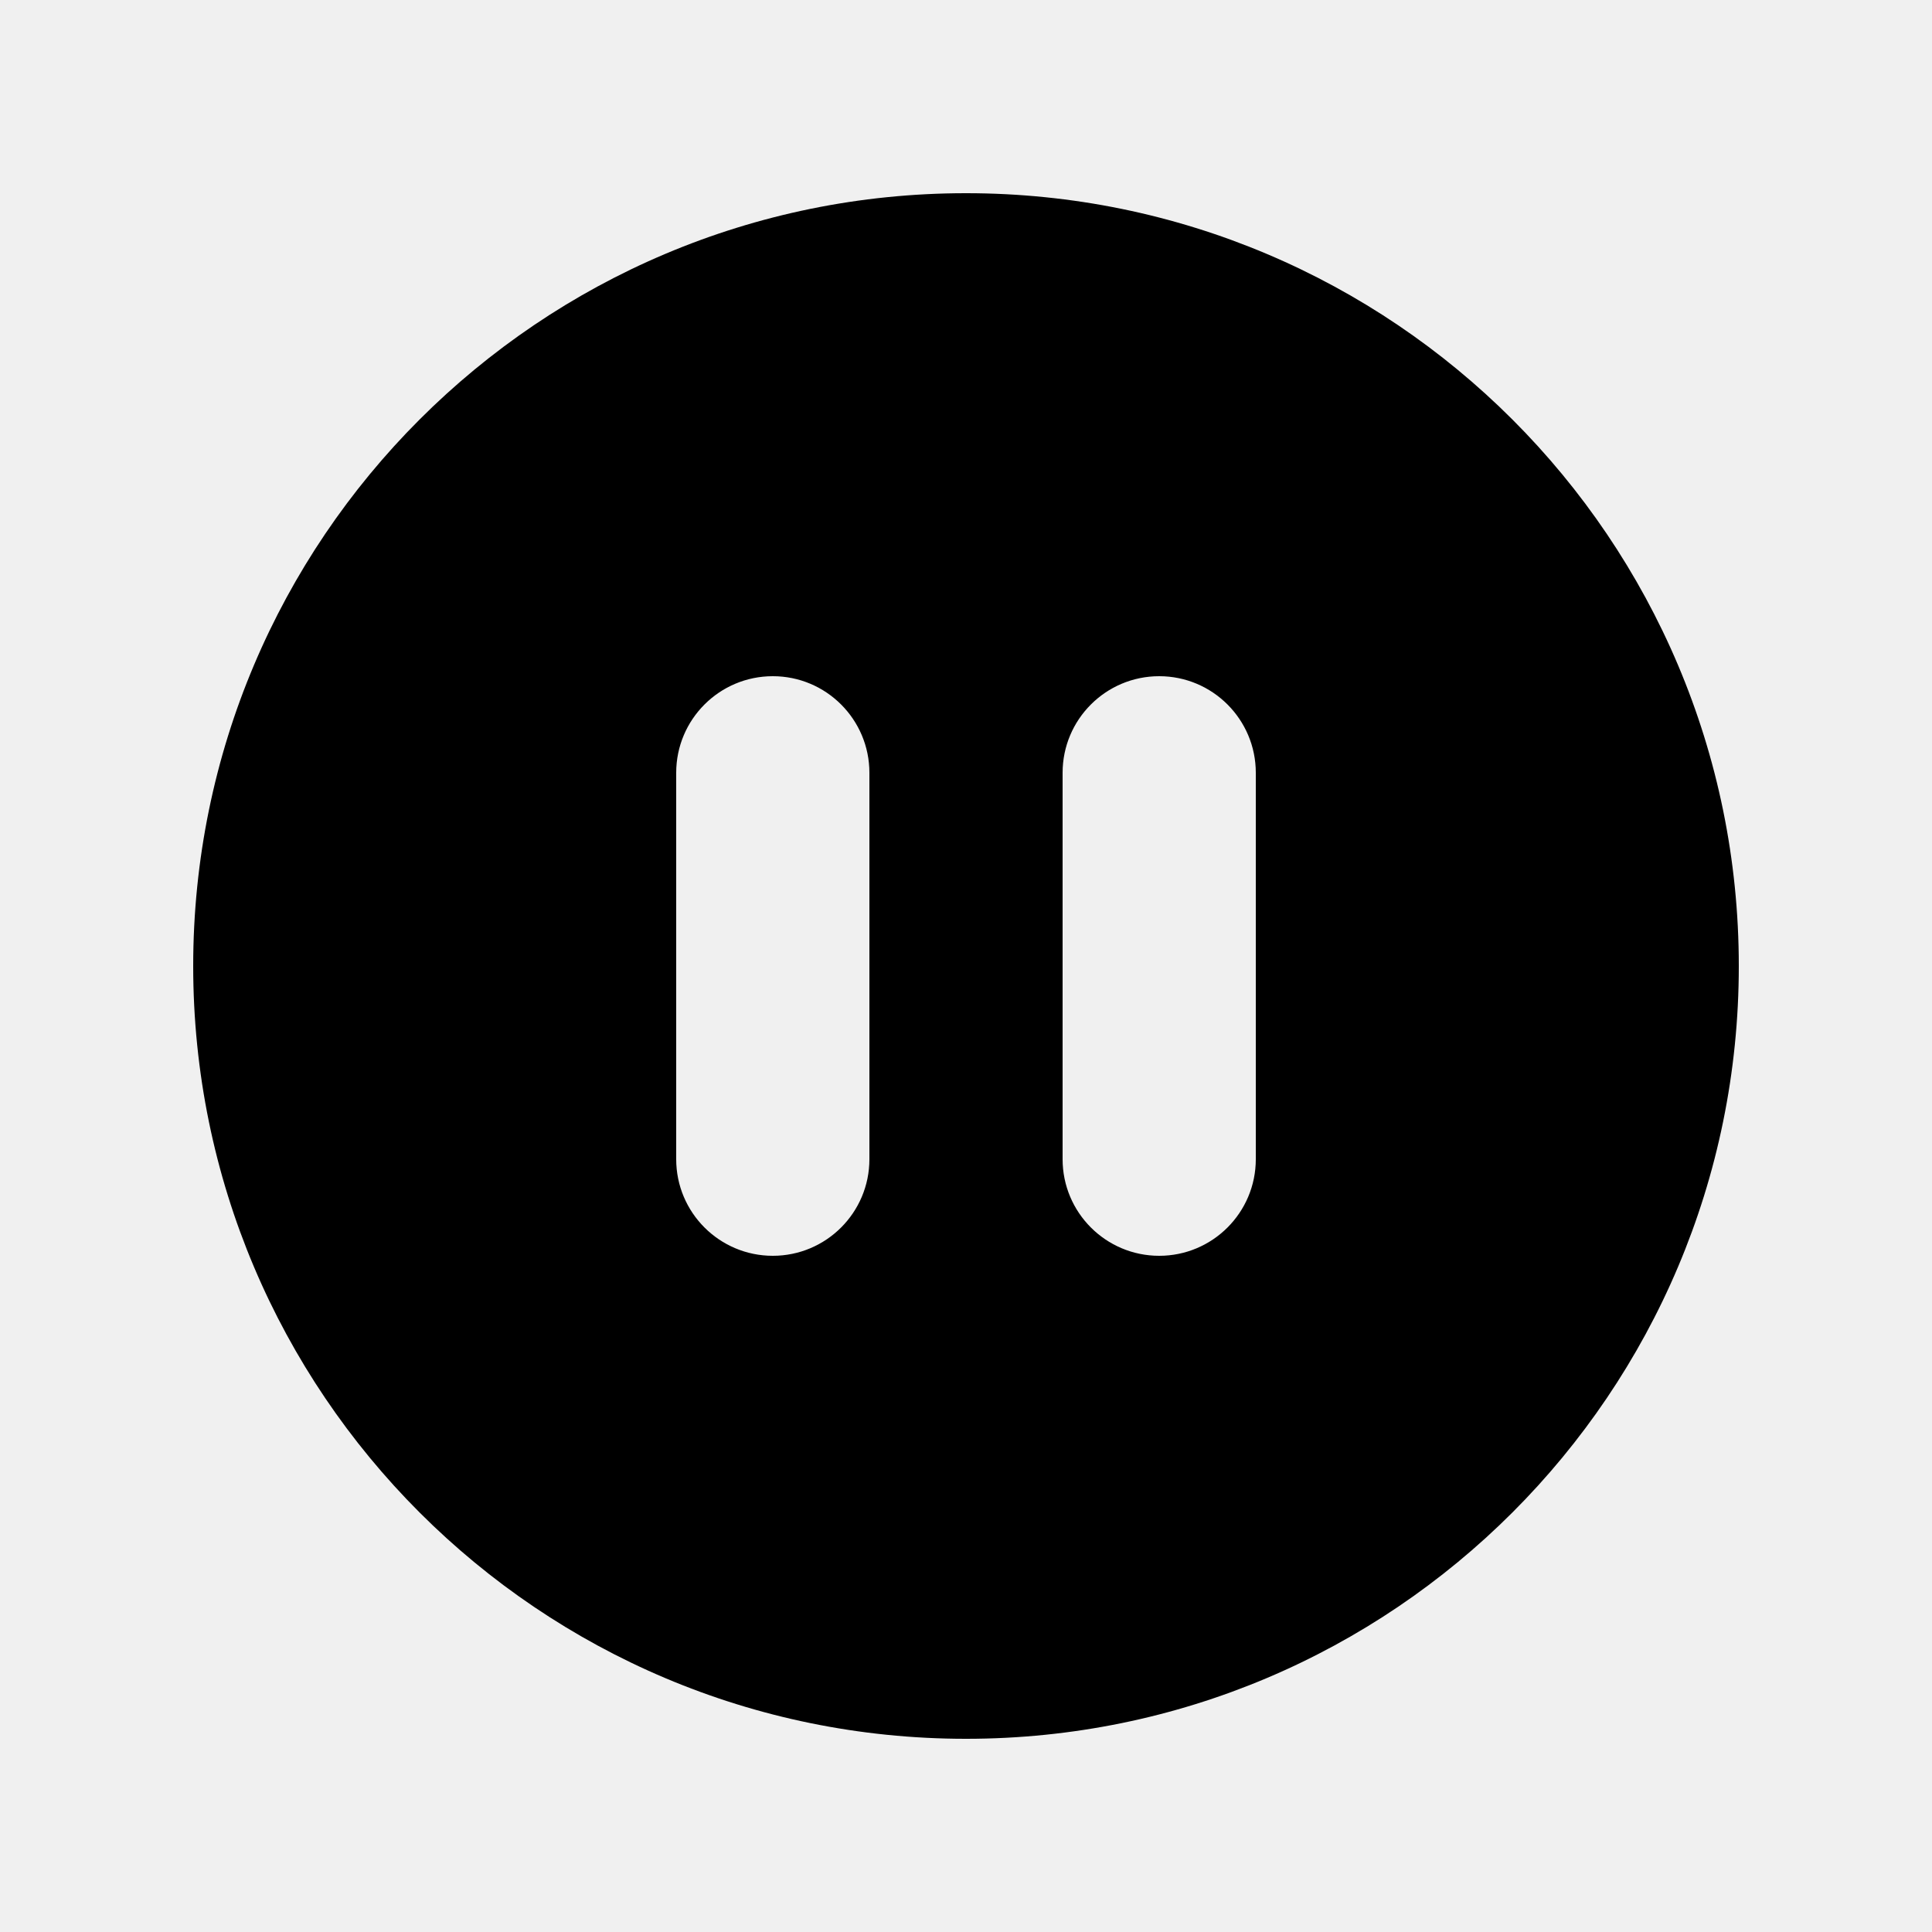
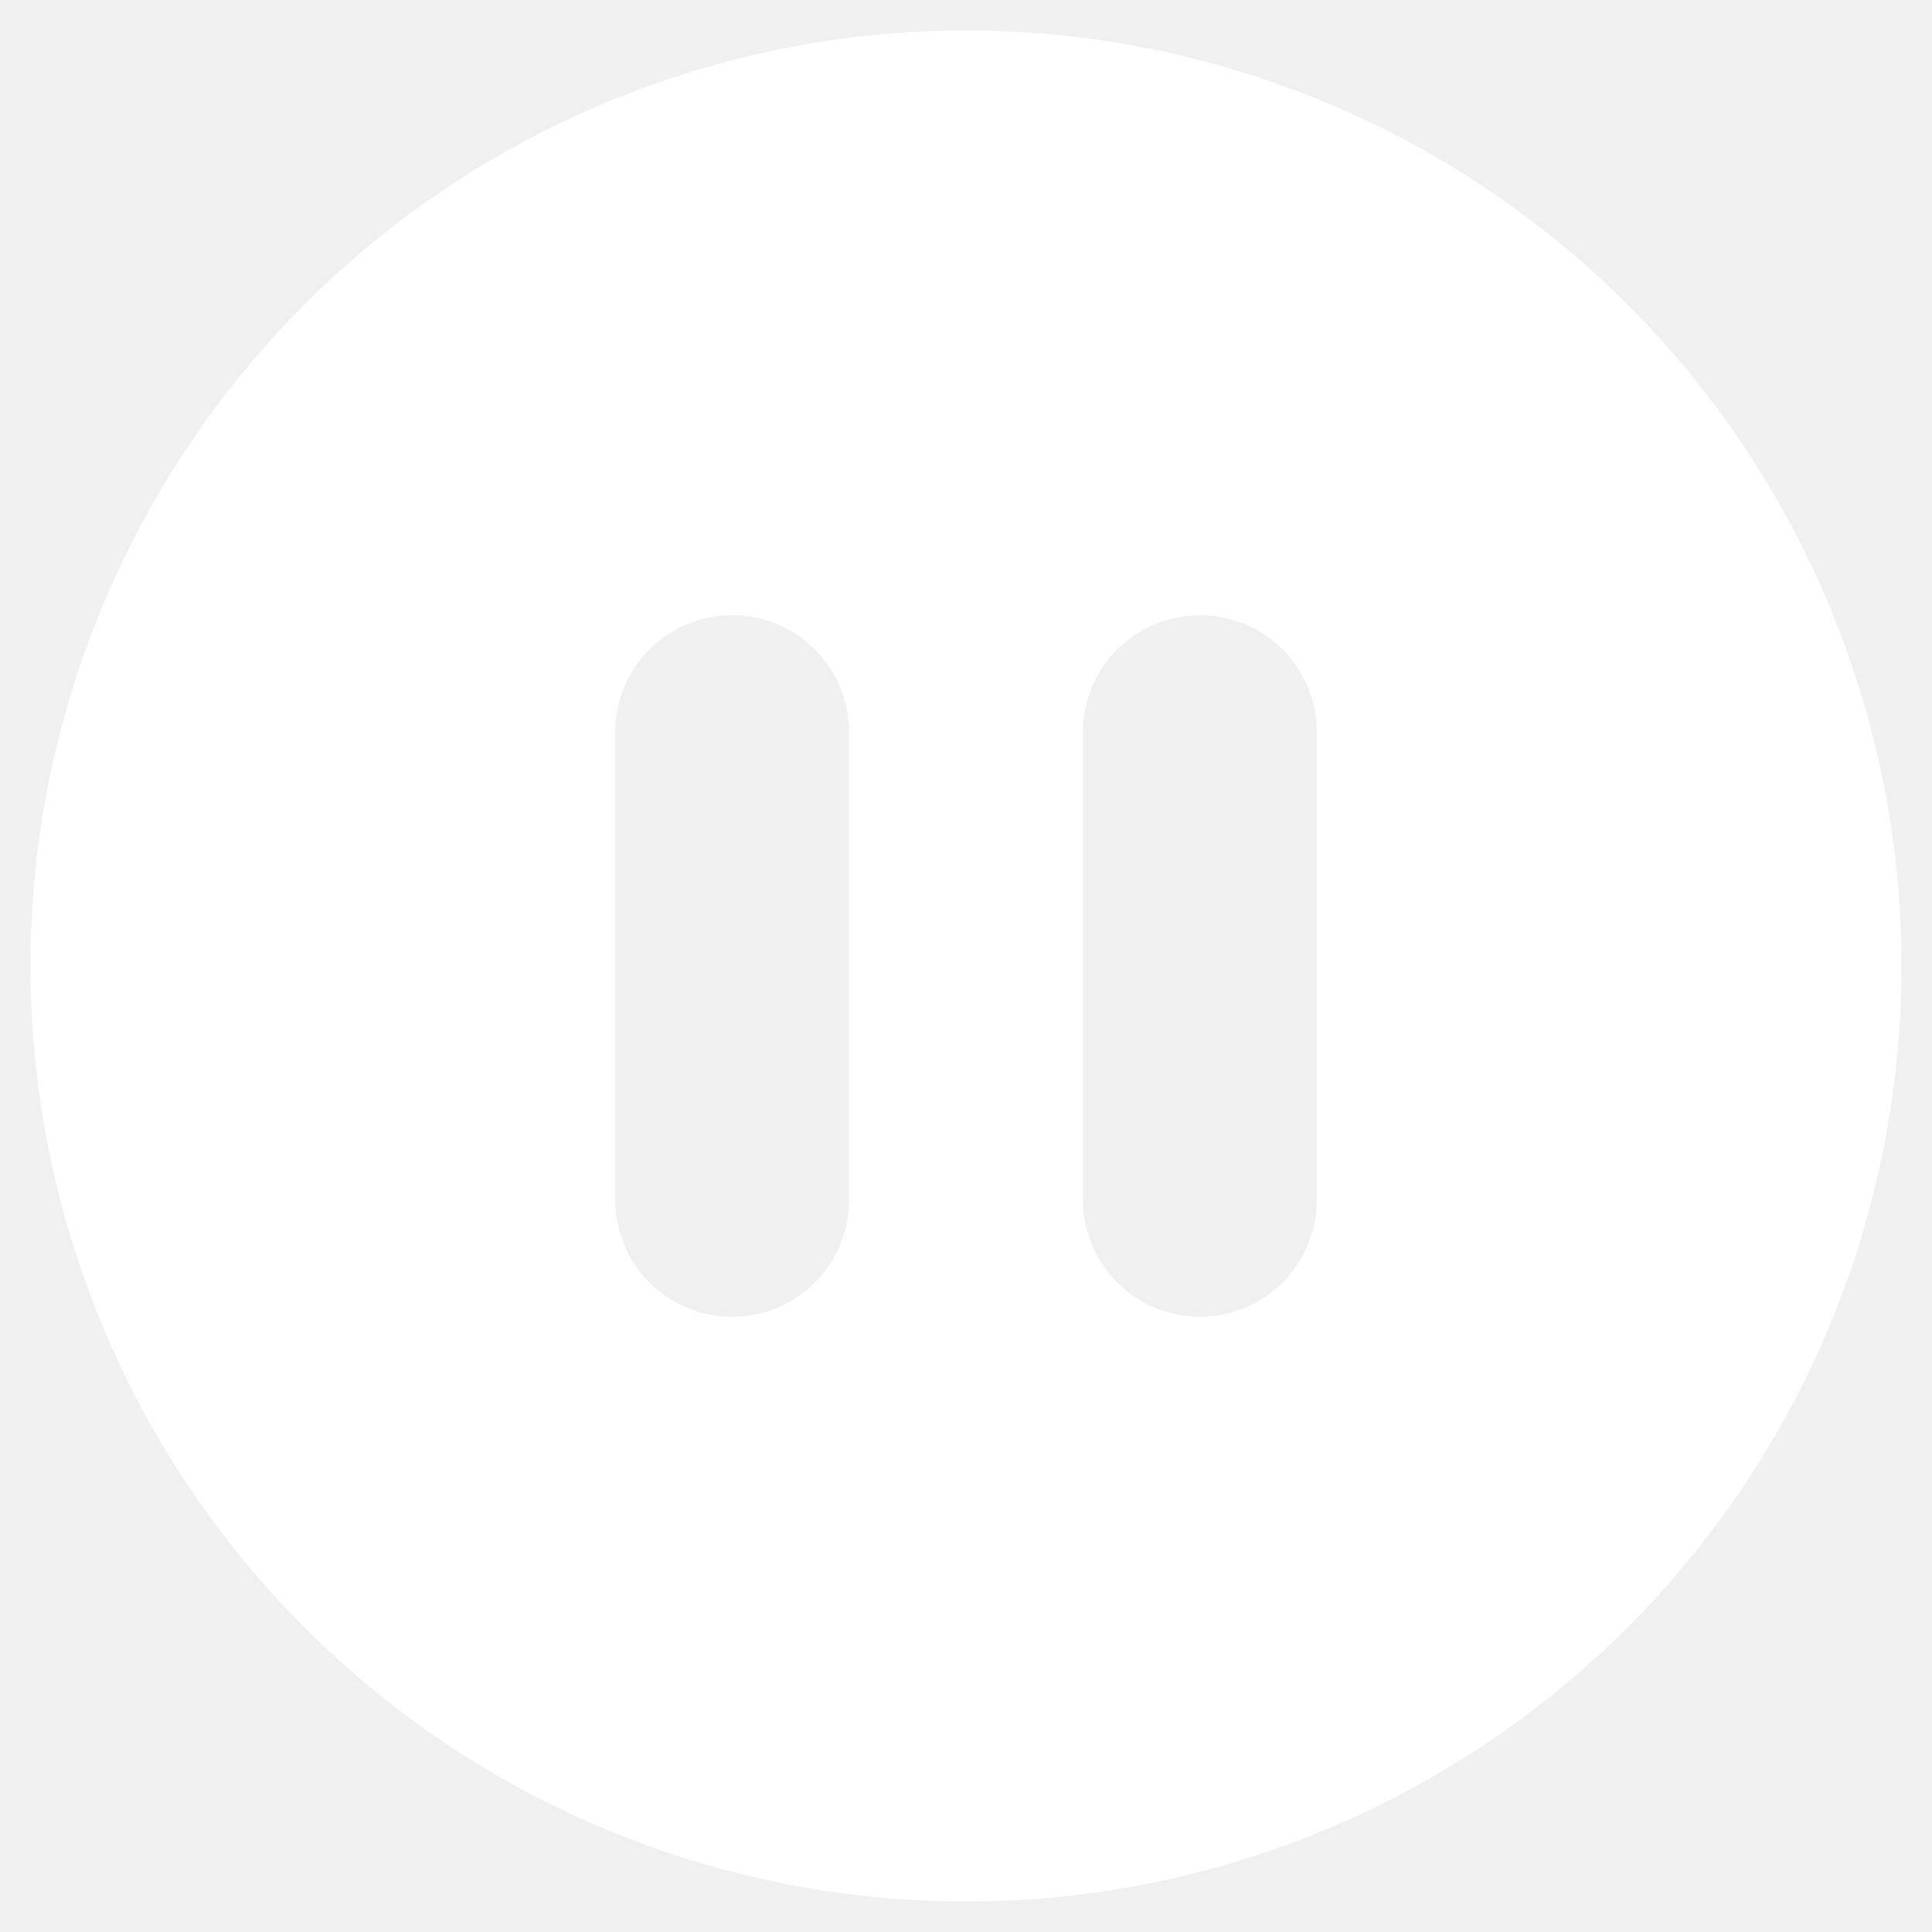
- <svg xmlns="http://www.w3.org/2000/svg" class="w-6 h-6" fill="currentColor" viewBox="0 0 20 20">
-   <path fill-rule="evenodd" d="M18 10a8 8 0 11-16 0 8 8 0 0116 0zM7 8a1 1 0 012 0v4a1 1 0 11-2 0V8zm5-1a1 1 0 00-1 1v4a1 1 0 102 0V8a1 1 0 00-1-1z" clip-rule="evenodd" />
+ <svg xmlns="http://www.w3.org/2000/svg" width="38" height="38" viewBox="0 0 38 38" fill="none">
+   <path fill-rule="evenodd" clip-rule="evenodd" d="M37.4 19C37.4 23.88 35.461 28.56 32.011 32.011C28.56 35.461 23.88 37.4 19 37.4C14.12 37.4 9.44 35.461 5.989 32.011C2.539 28.56 0.6 23.88 0.6 19C0.6 14.12 2.539 9.44 5.989 5.989C9.44 2.539 14.12 0.6 19 0.6C23.88 0.6 28.56 2.539 32.011 5.989C35.461 9.44 37.4 14.12 37.4 19V19ZM12.1 14.4C12.1 13.79 12.342 13.205 12.774 12.774C13.205 12.342 13.79 12.1 14.4 12.1C15.01 12.1 15.595 12.342 16.026 12.774C16.458 13.205 16.7 13.79 16.7 14.4V23.6C16.7 24.21 16.458 24.795 16.026 25.226C15.595 25.658 15.01 25.9 14.4 25.9C13.79 25.9 13.205 25.658 12.774 25.226C12.342 24.795 12.1 24.21 12.1 23.6V14.4ZM23.6 12.1C22.99 12.1 22.405 12.342 21.974 12.774C21.542 13.205 21.3 13.79 21.3 14.4V23.6C21.3 24.21 21.542 24.795 21.974 25.226C22.405 25.658 22.99 25.9 23.6 25.9C24.21 25.9 24.795 25.658 25.226 25.226C25.658 24.795 25.9 24.21 25.9 23.6V14.4C25.9 13.79 25.658 13.205 25.226 12.774C24.795 12.342 24.21 12.1 23.6 12.1Z" fill="white" />
</svg>
